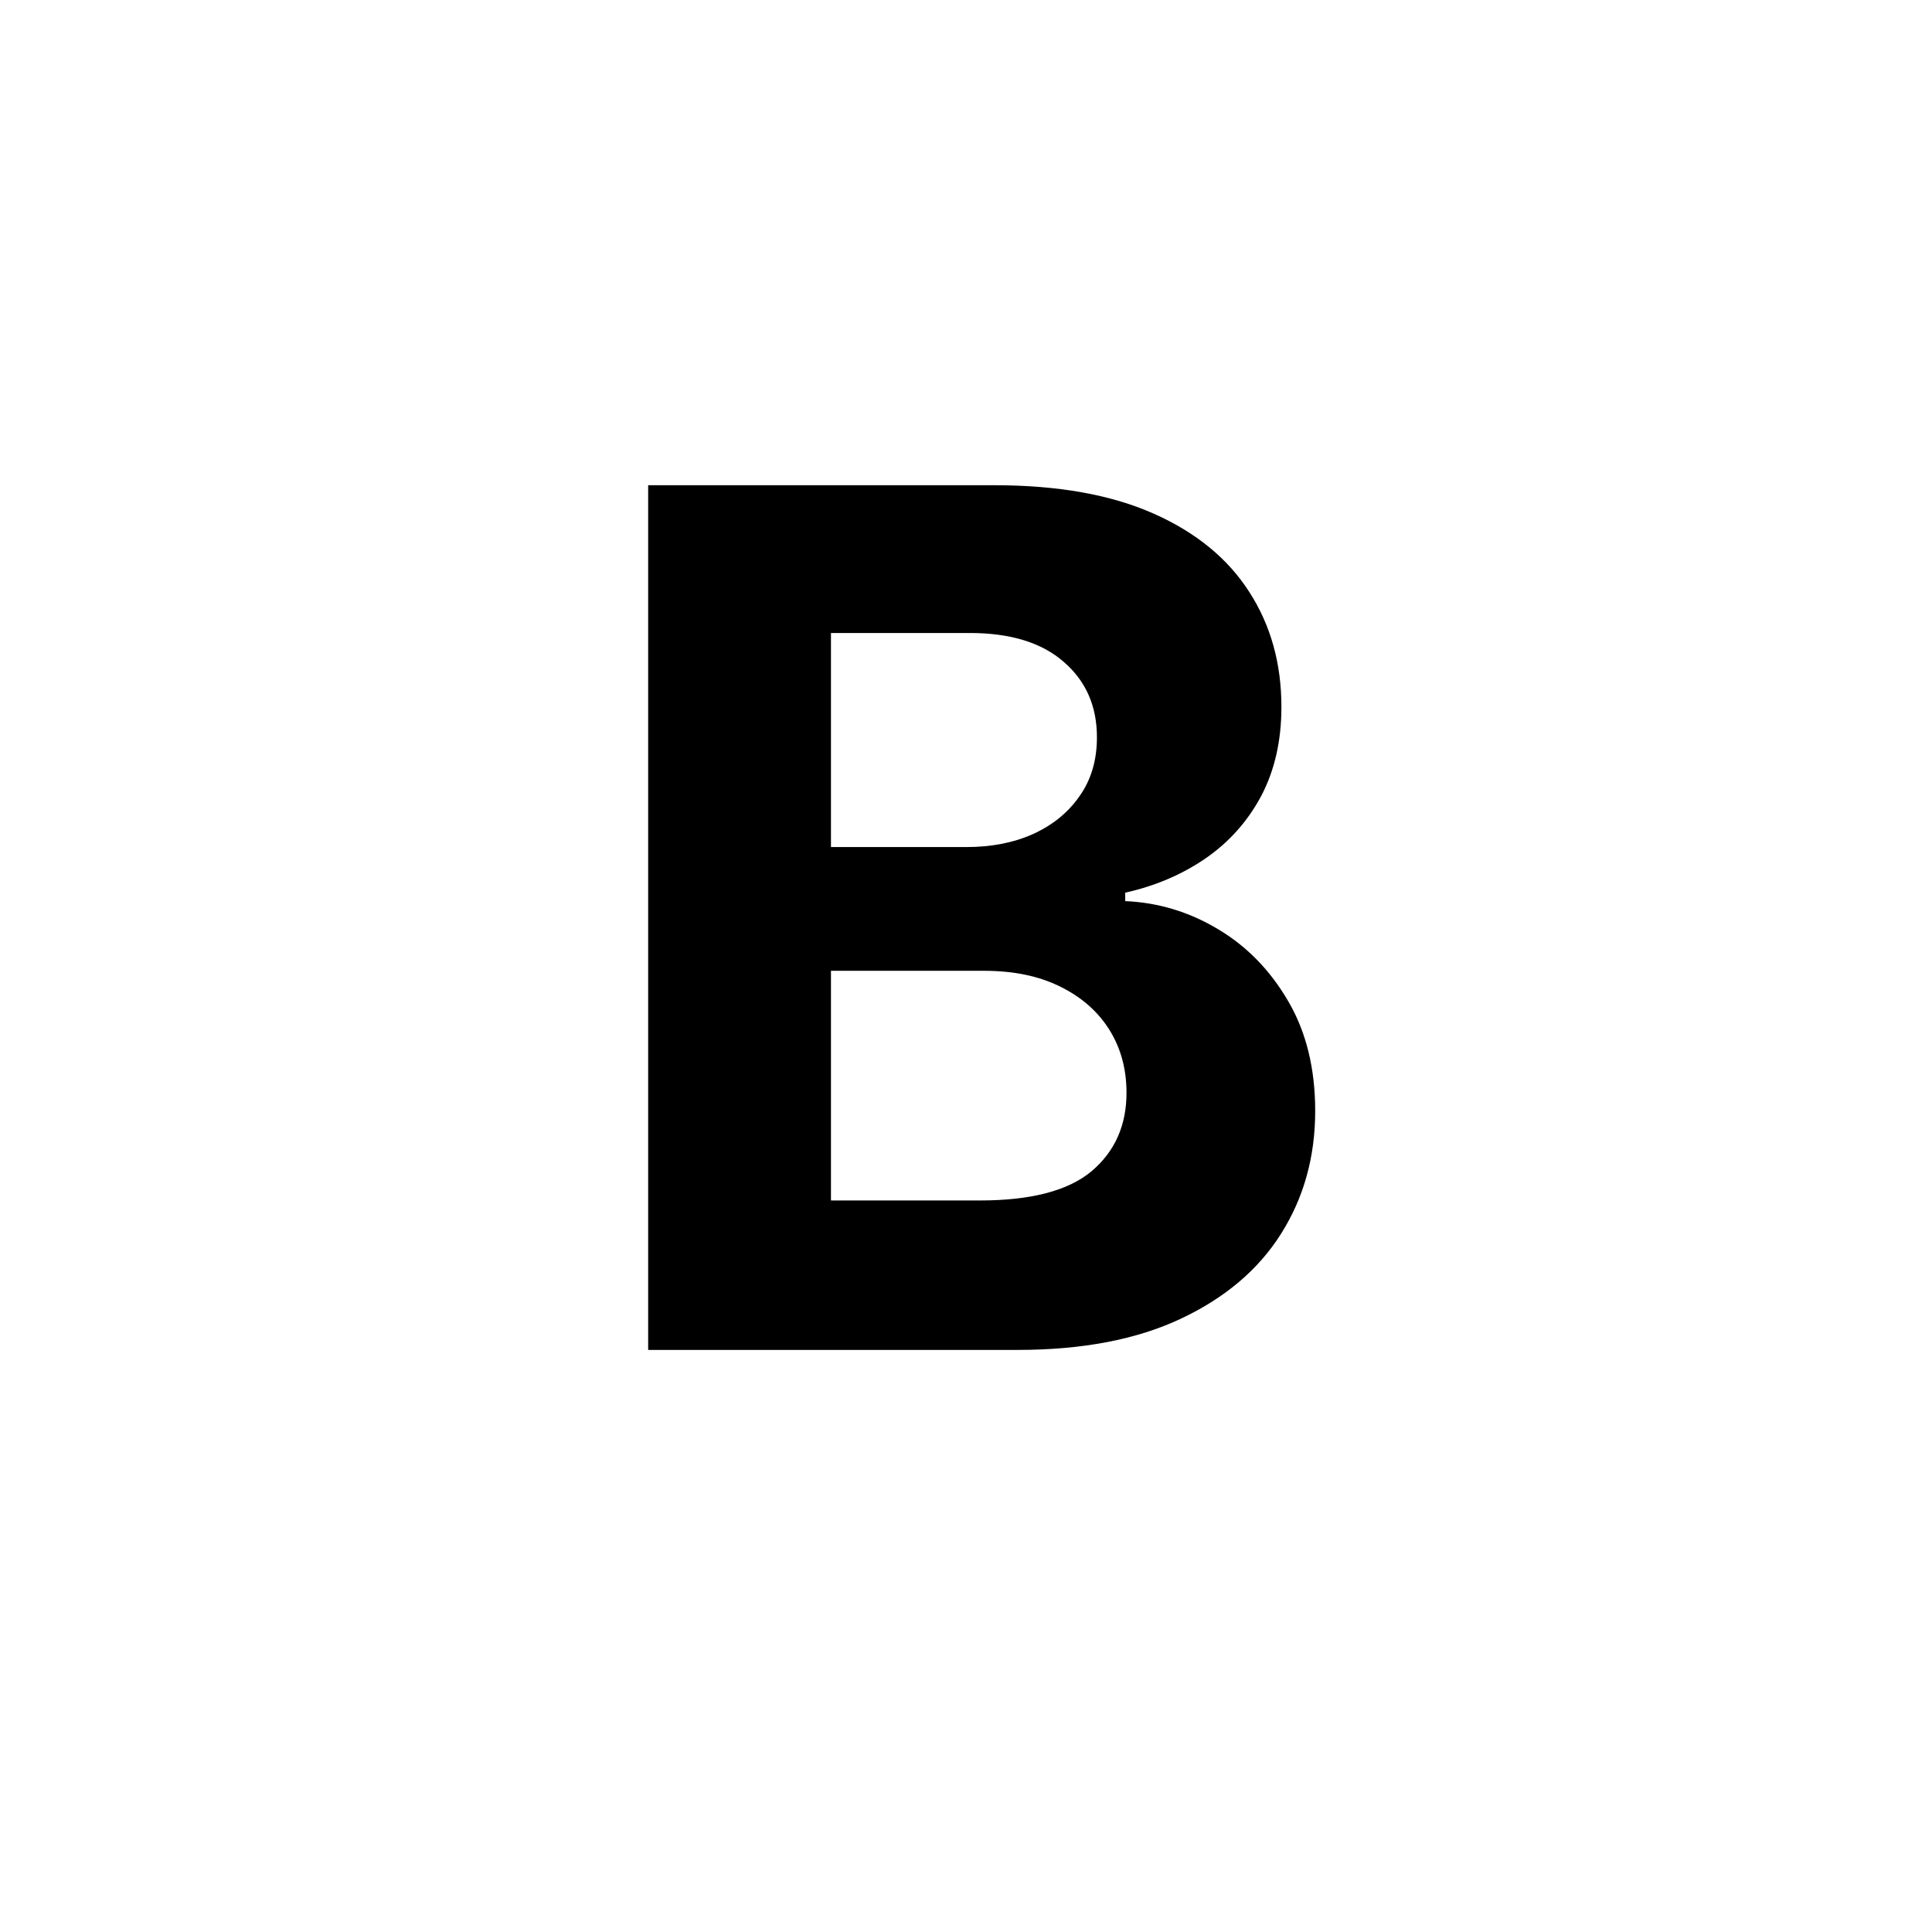
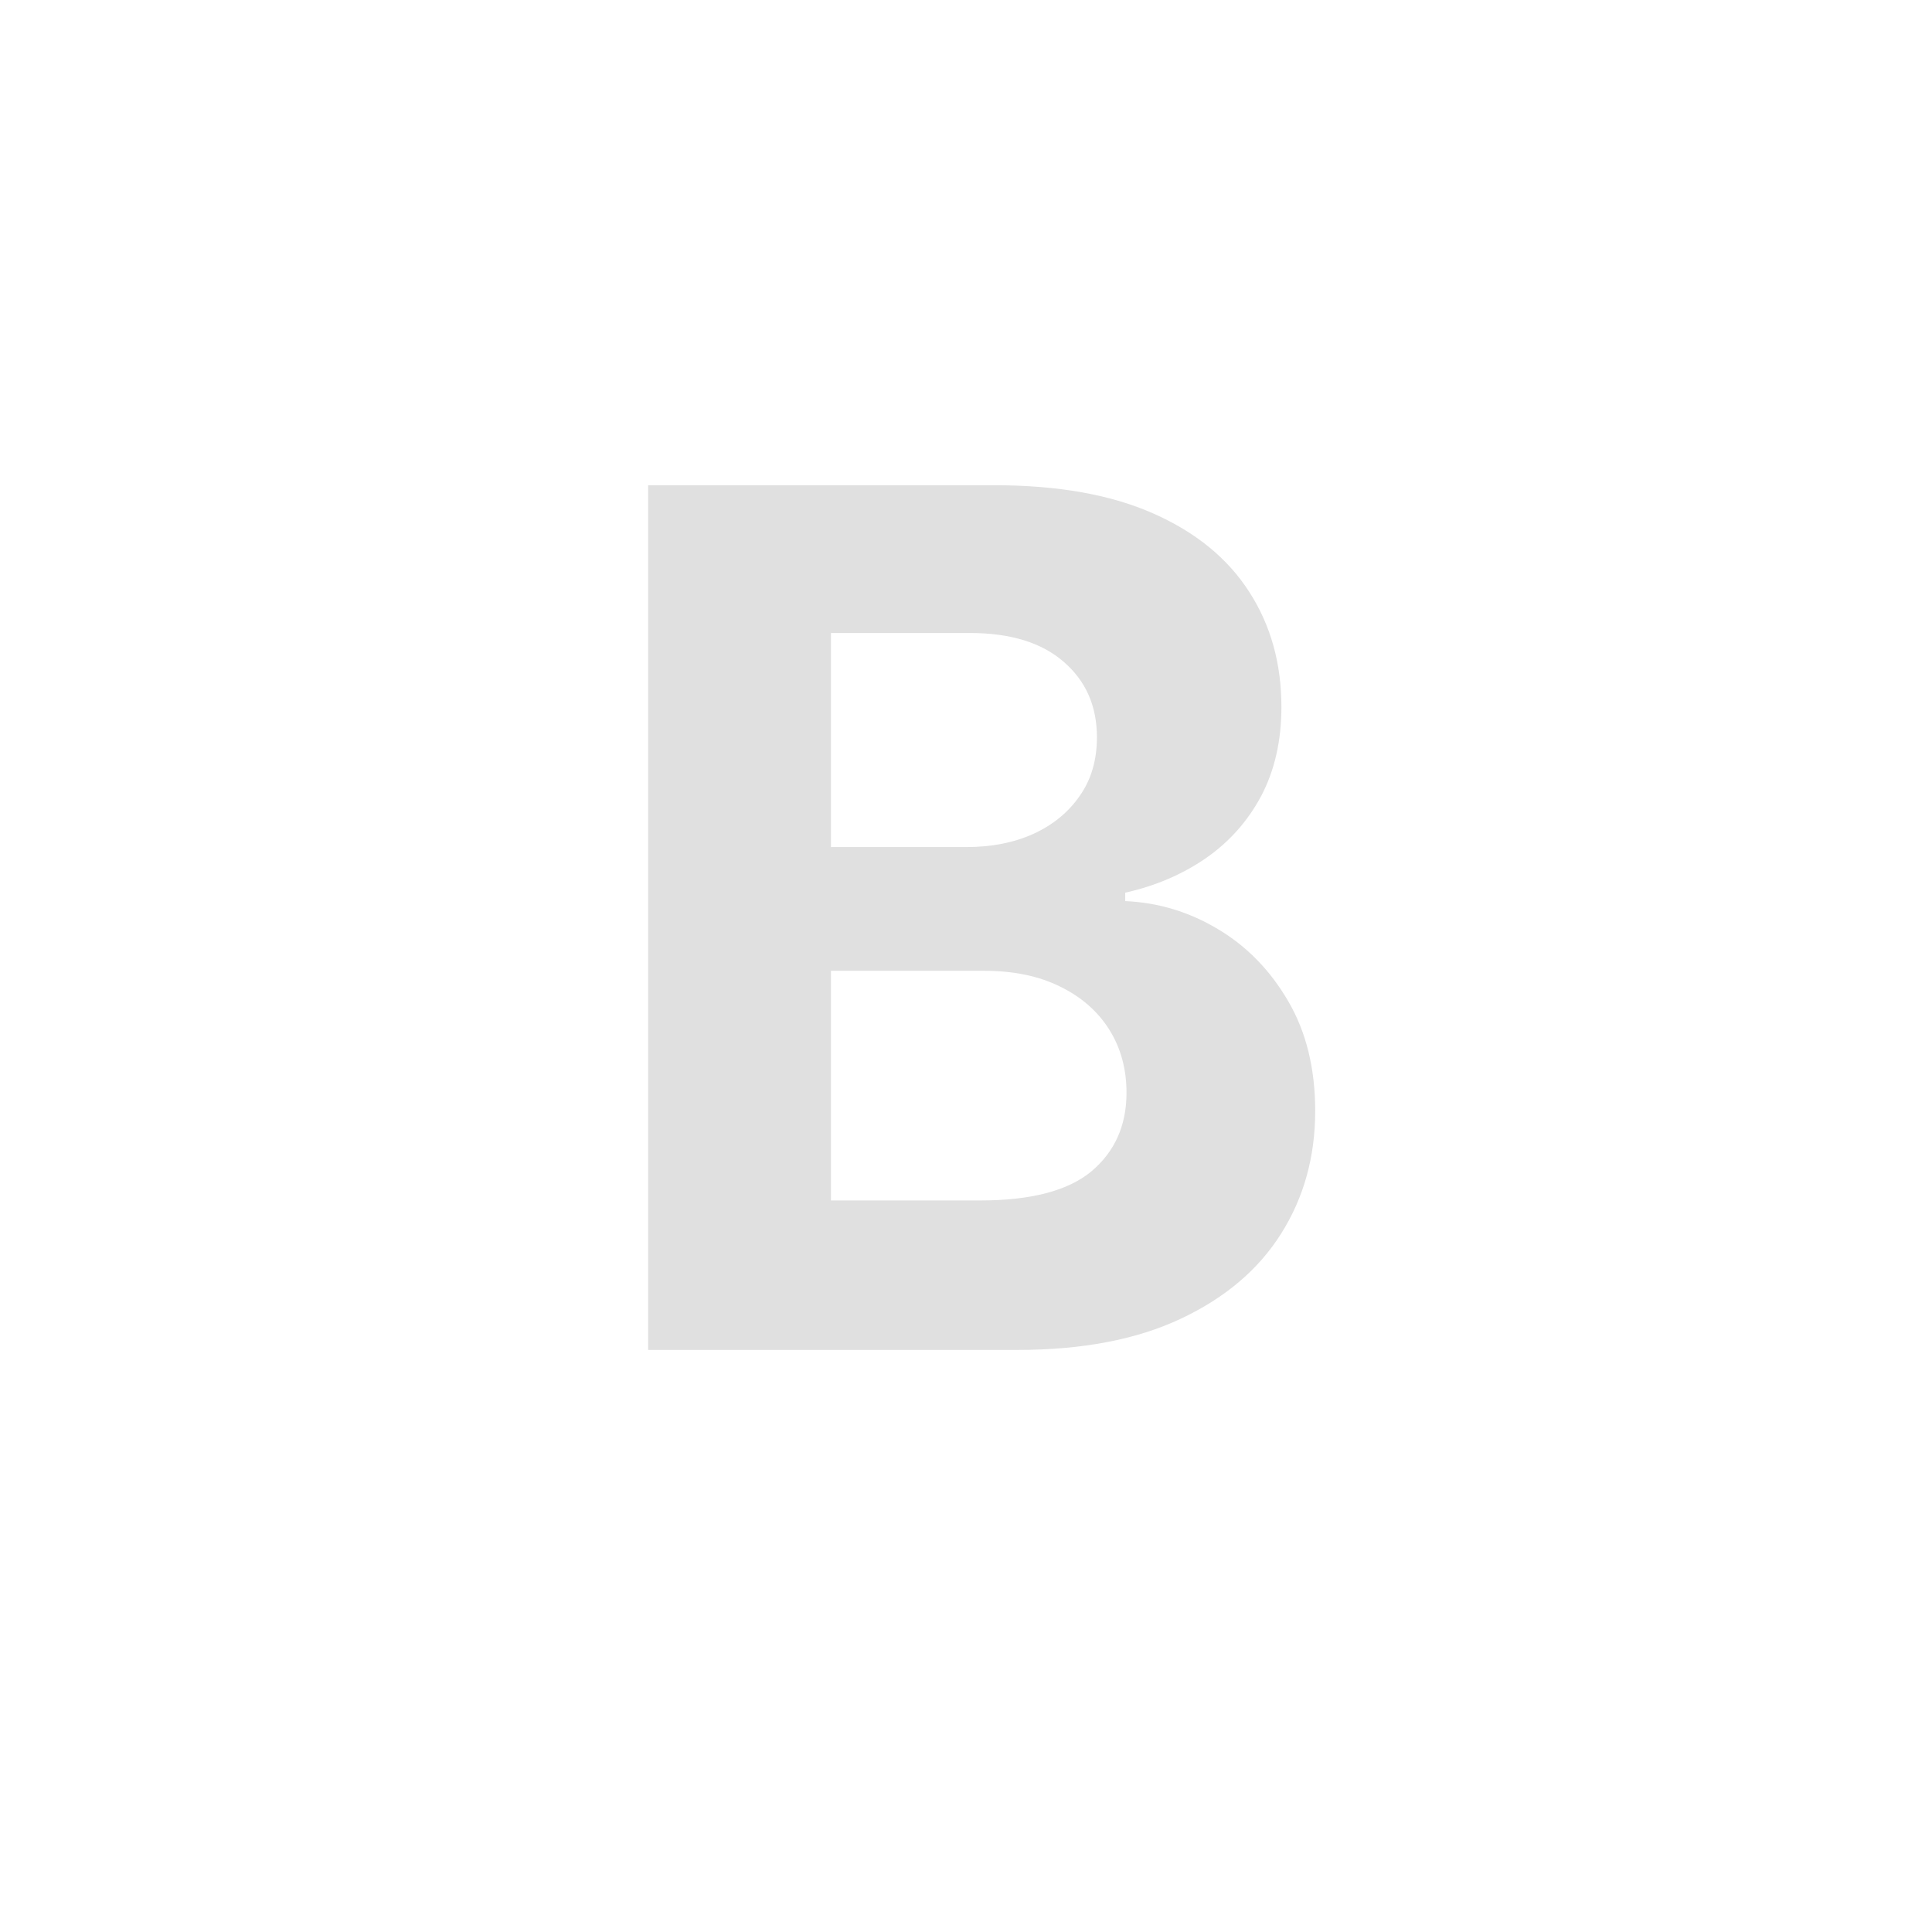
<svg xmlns="http://www.w3.org/2000/svg" width="39" height="39" viewBox="0 0 39 39" fill="none">
-   <path d="M13.084 27.25V9.795H20.072C21.356 9.795 22.427 9.986 23.285 10.367C24.143 10.747 24.788 11.276 25.22 11.952C25.652 12.622 25.867 13.395 25.867 14.27C25.867 14.952 25.731 15.551 25.459 16.068C25.186 16.579 24.811 17 24.334 17.329C23.862 17.653 23.322 17.884 22.714 18.02V18.19C23.379 18.219 24.001 18.406 24.581 18.753C25.166 19.099 25.64 19.585 26.004 20.21C26.367 20.829 26.549 21.568 26.549 22.426C26.549 23.352 26.319 24.179 25.859 24.906C25.404 25.628 24.731 26.199 23.839 26.619C22.947 27.04 21.848 27.25 20.541 27.25H13.084ZM16.774 24.233H19.782C20.811 24.233 21.561 24.037 22.032 23.645C22.504 23.247 22.74 22.719 22.74 22.06C22.74 21.577 22.623 21.151 22.39 20.781C22.157 20.412 21.825 20.122 21.393 19.912C20.967 19.702 20.459 19.597 19.867 19.597H16.774V24.233ZM16.774 17.099H19.51C20.015 17.099 20.464 17.011 20.856 16.835C21.254 16.653 21.566 16.398 21.794 16.068C22.027 15.739 22.143 15.344 22.143 14.883C22.143 14.253 21.919 13.744 21.47 13.358C21.027 12.972 20.396 12.778 19.578 12.778H16.774V17.099Z" fill="black" />
+   <path d="M13.084 27.25V9.795H20.072C21.356 9.795 22.427 9.986 23.285 10.367C24.143 10.747 24.788 11.276 25.22 11.952C25.652 12.622 25.867 13.395 25.867 14.27C25.867 14.952 25.731 15.551 25.459 16.068C25.186 16.579 24.811 17 24.334 17.329C23.862 17.653 23.322 17.884 22.714 18.02V18.19C23.379 18.219 24.001 18.406 24.581 18.753C25.166 19.099 25.64 19.585 26.004 20.21C26.367 20.829 26.549 21.568 26.549 22.426C26.549 23.352 26.319 24.179 25.859 24.906C25.404 25.628 24.731 26.199 23.839 26.619C22.947 27.04 21.848 27.25 20.541 27.25H13.084ZM16.774 24.233H19.782C20.811 24.233 21.561 24.037 22.032 23.645C22.504 23.247 22.74 22.719 22.74 22.06C22.74 21.577 22.623 21.151 22.39 20.781C22.157 20.412 21.825 20.122 21.393 19.912C20.967 19.702 20.459 19.597 19.867 19.597H16.774V24.233ZM16.774 17.099H19.51C20.015 17.099 20.464 17.011 20.856 16.835C21.254 16.653 21.566 16.398 21.794 16.068C22.027 15.739 22.143 15.344 22.143 14.883C22.143 14.253 21.919 13.744 21.47 13.358C21.027 12.972 20.396 12.778 19.578 12.778H16.774V17.099Z" fill="#E0E0E0" />
</svg>
